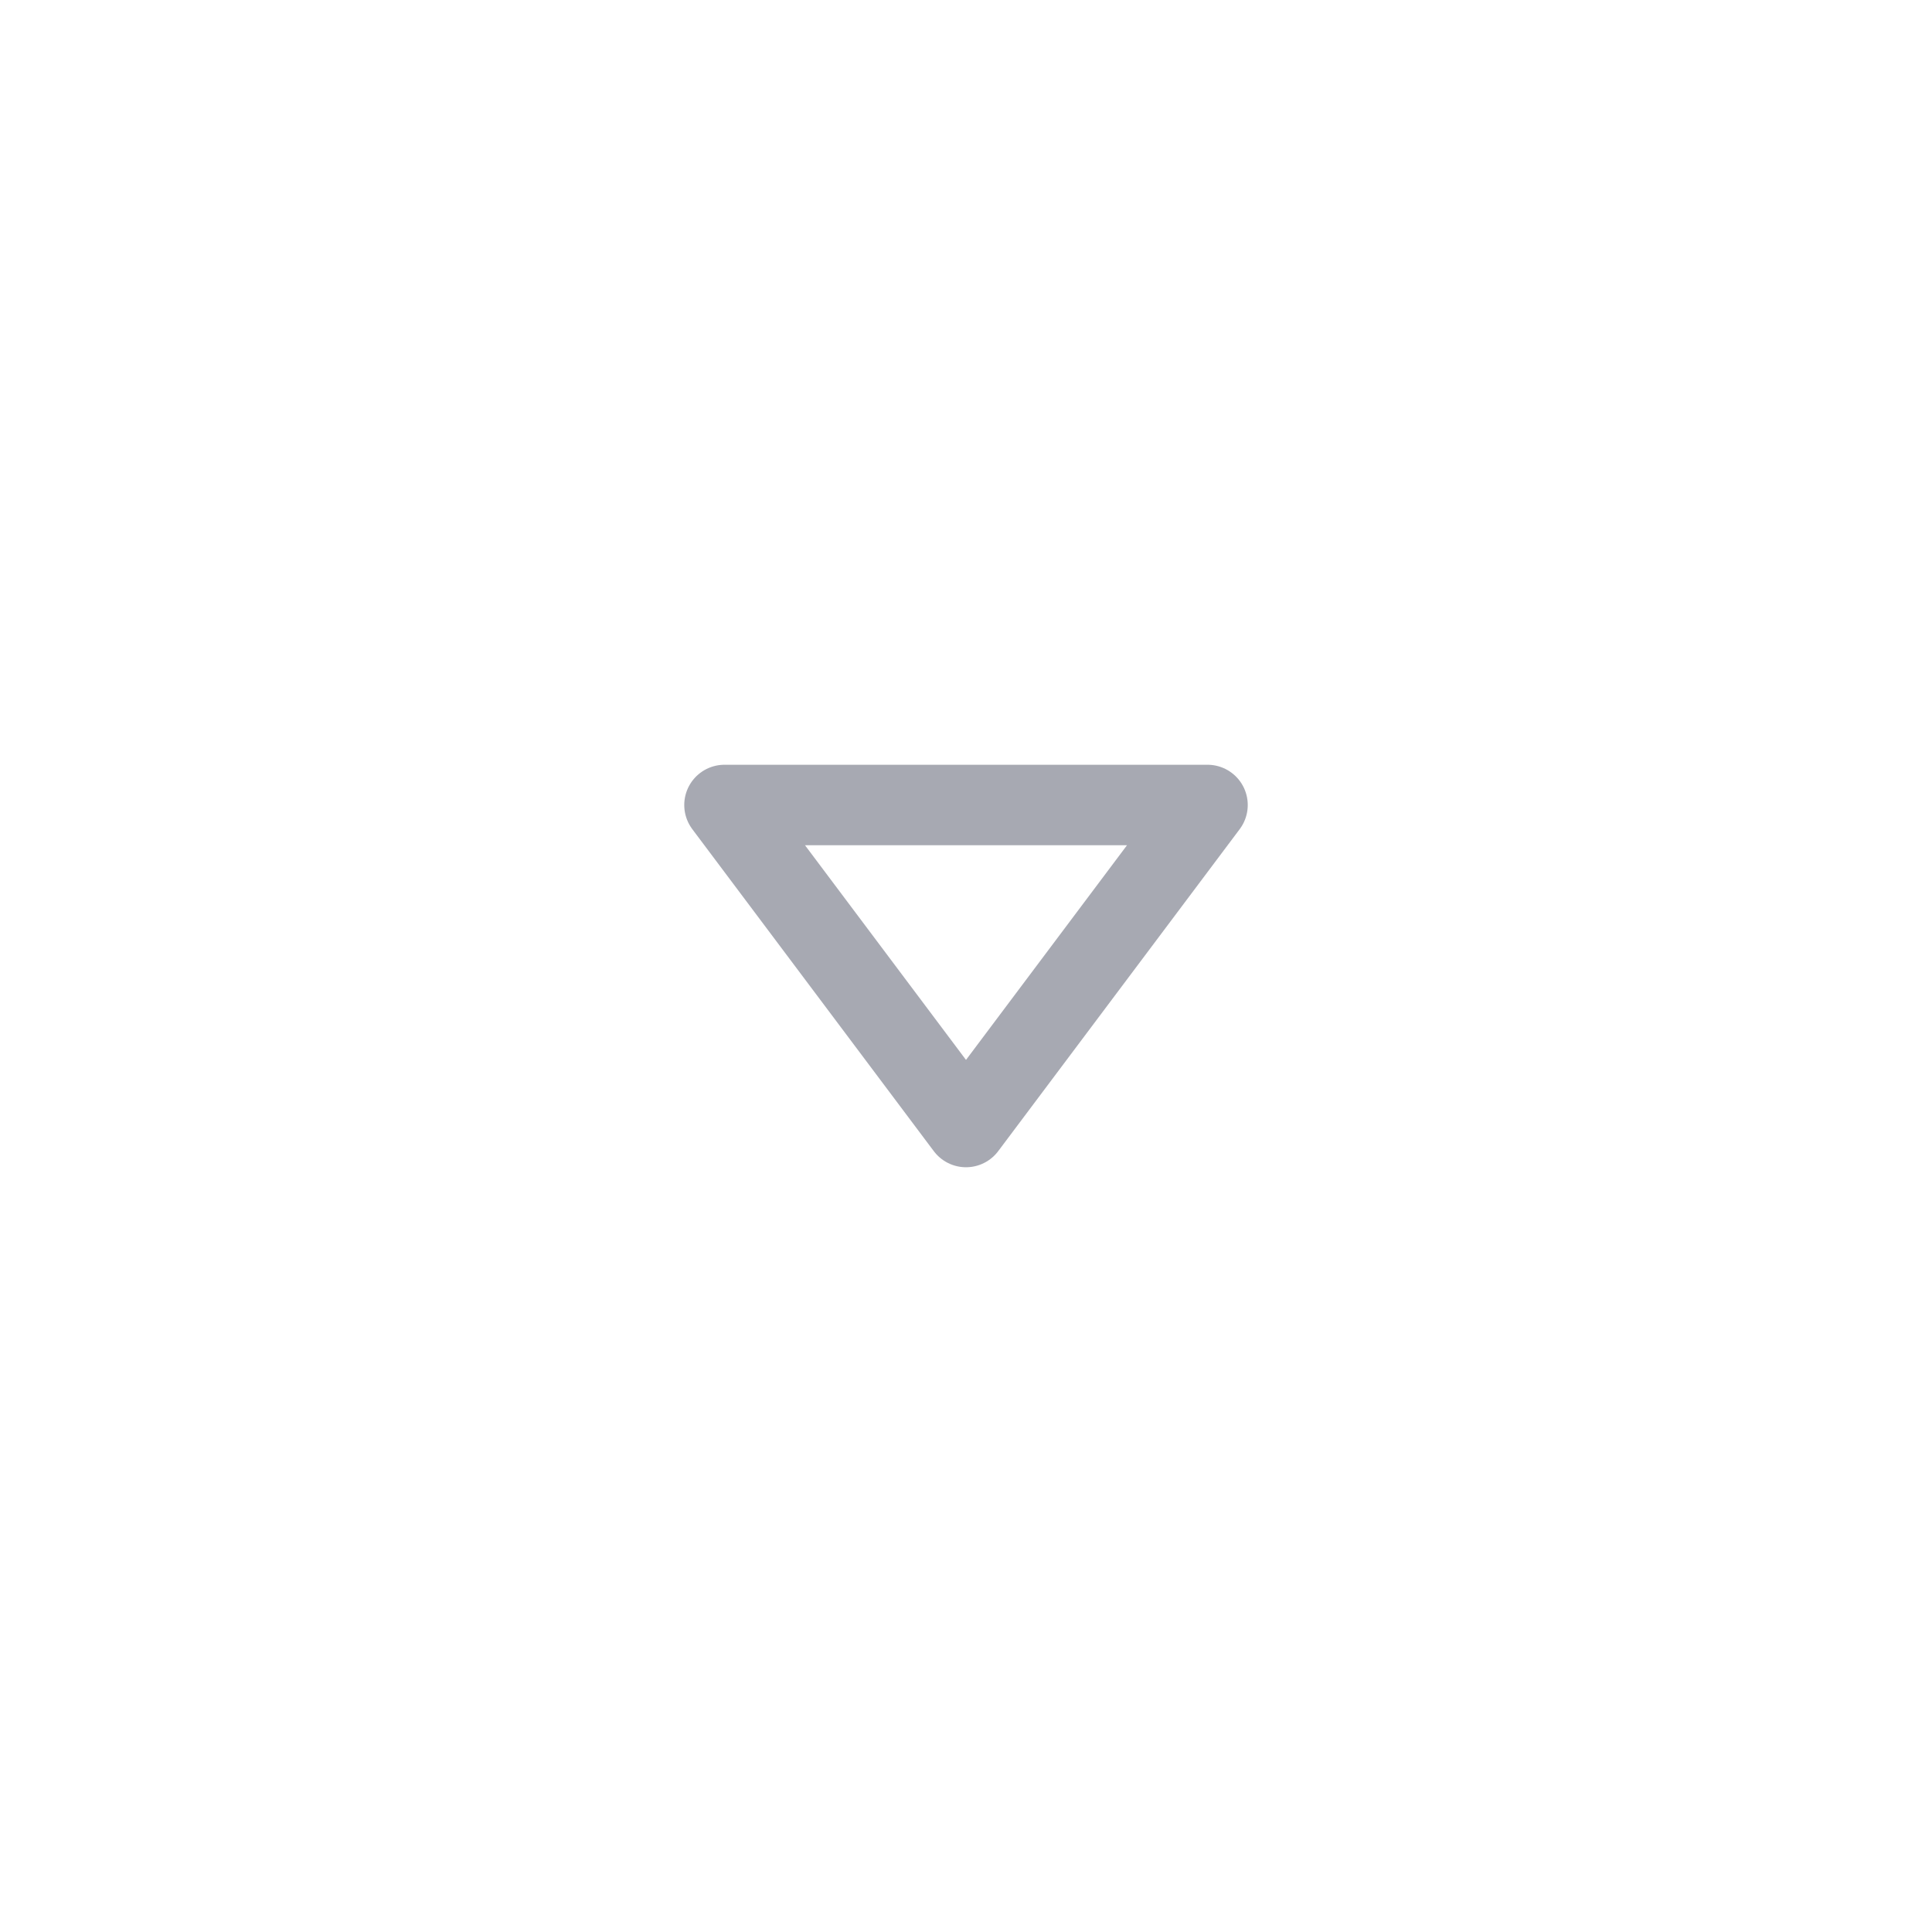
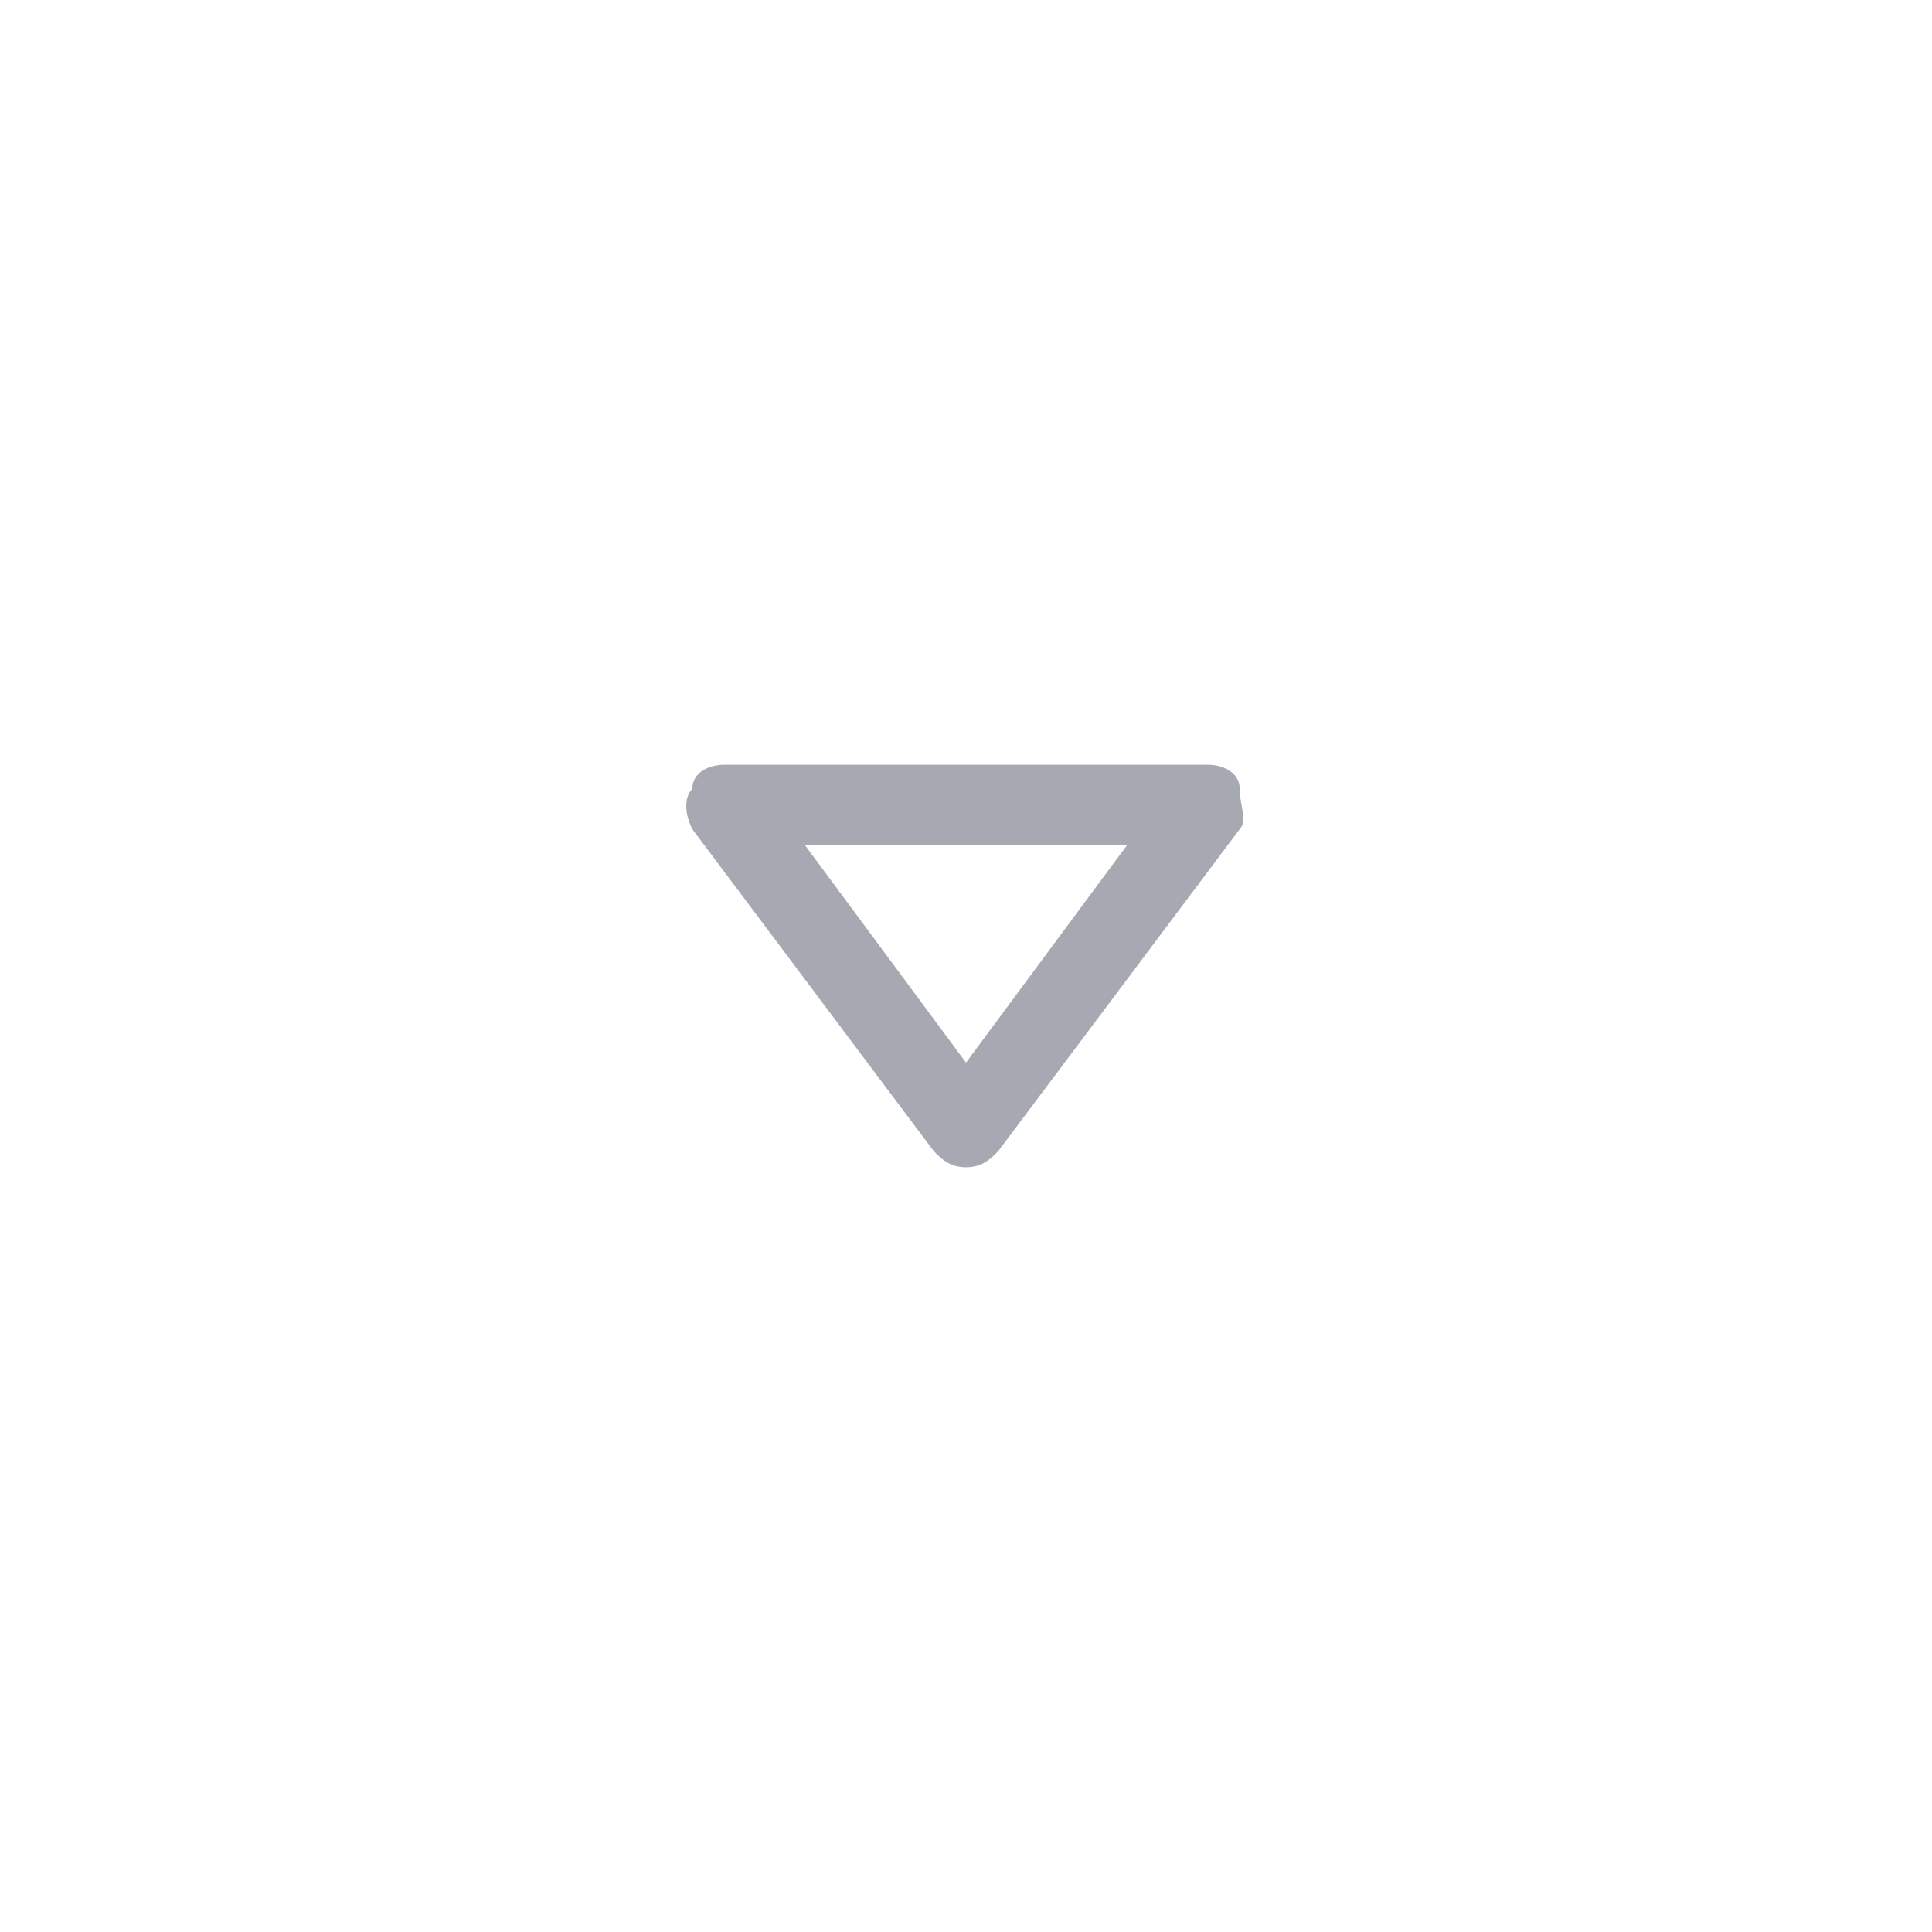
<svg xmlns="http://www.w3.org/2000/svg" version="1.1" id="Layer_1" x="0px" y="0px" viewBox="0 0 24 24" style="enable-background:new 0 0 24 24;" xml:space="preserve">
  <style type="text/css">
- 	.st0{fill:none;stroke:#A7A9B2;stroke-linejoin:round;}
+ 	.st0{fill:#A7A9B2;}
</style>
-   <path class="st0" d="M9,10l3,4l3-4H9z" />
+   <g>
+     <path class="st0" d="M12,14.5c-0.2,0-0.3-0.1-0.4-0.2l-3-4c-0.1-0.2-0.1-0.4,0-0.5C8.6,9.6,8.8,9.5,9,9.5h6c0.2,0,0.4,0.1,0.4,0.3   s0.1,0.4,0,0.5l-3,4C12.3,14.4,12.2,14.5,12,14.5z M10,10.5l2,2.7l2-2.7H10z" />
+   </g>
</svg>
